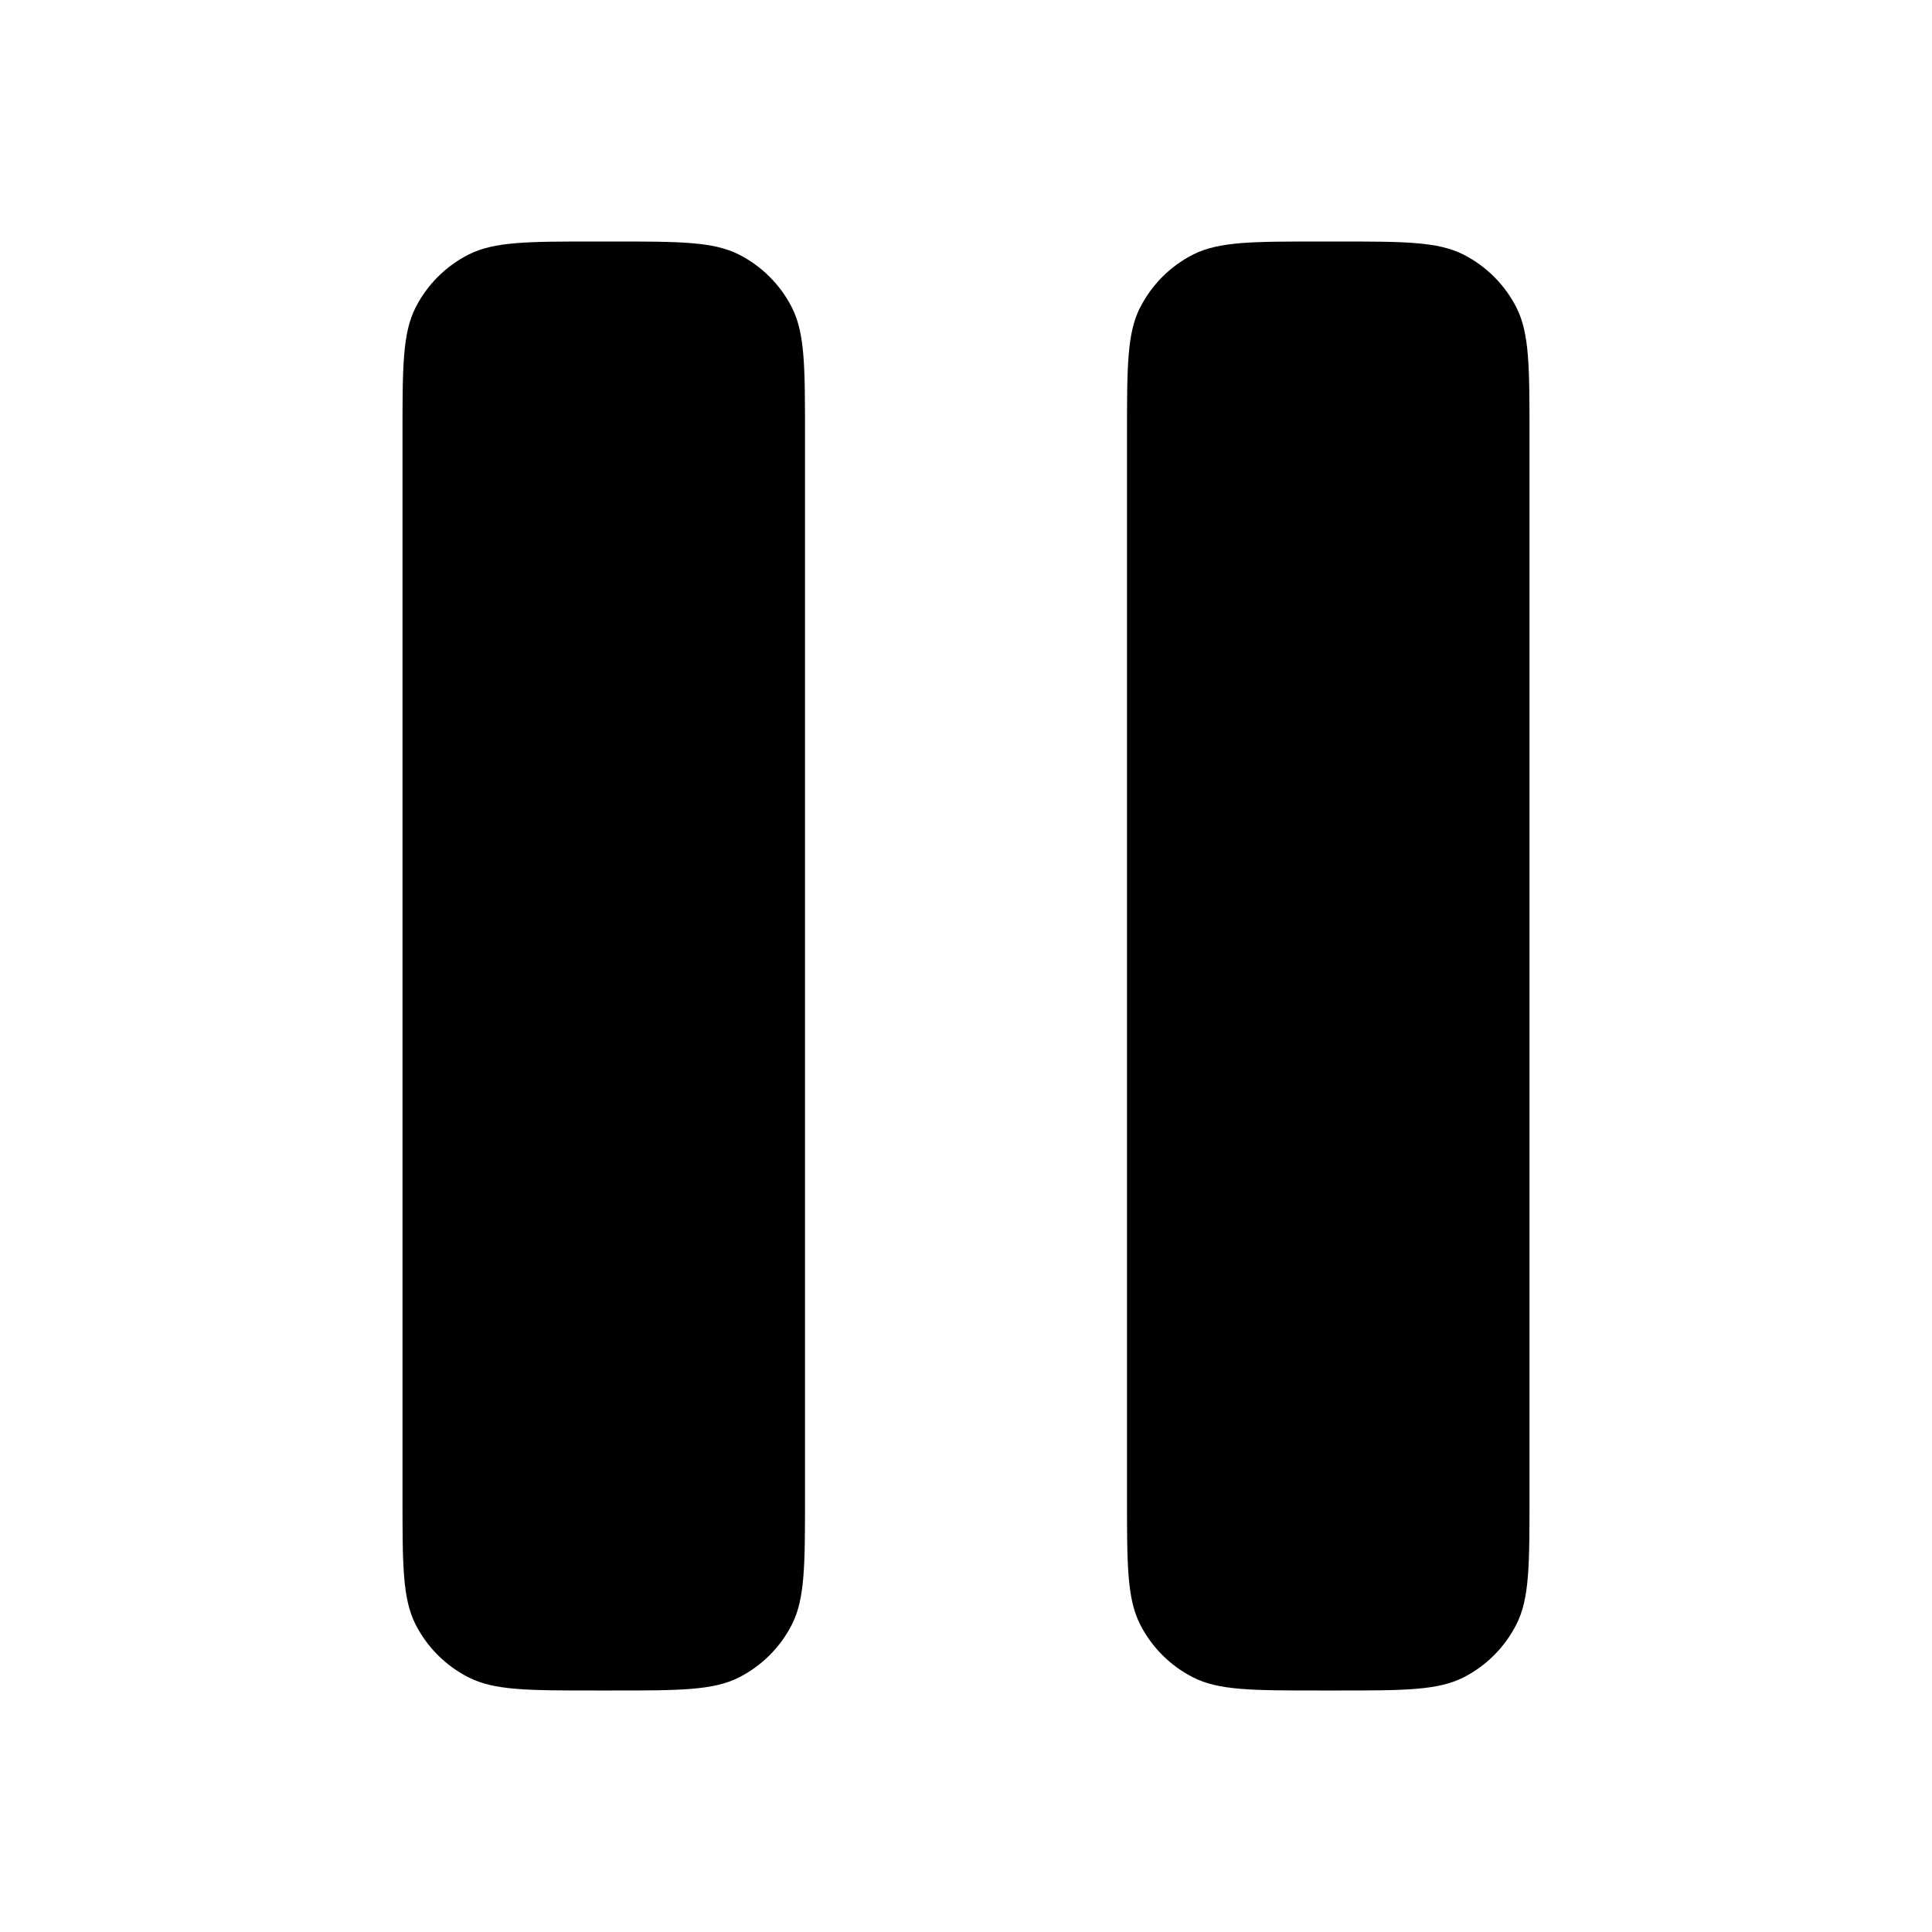
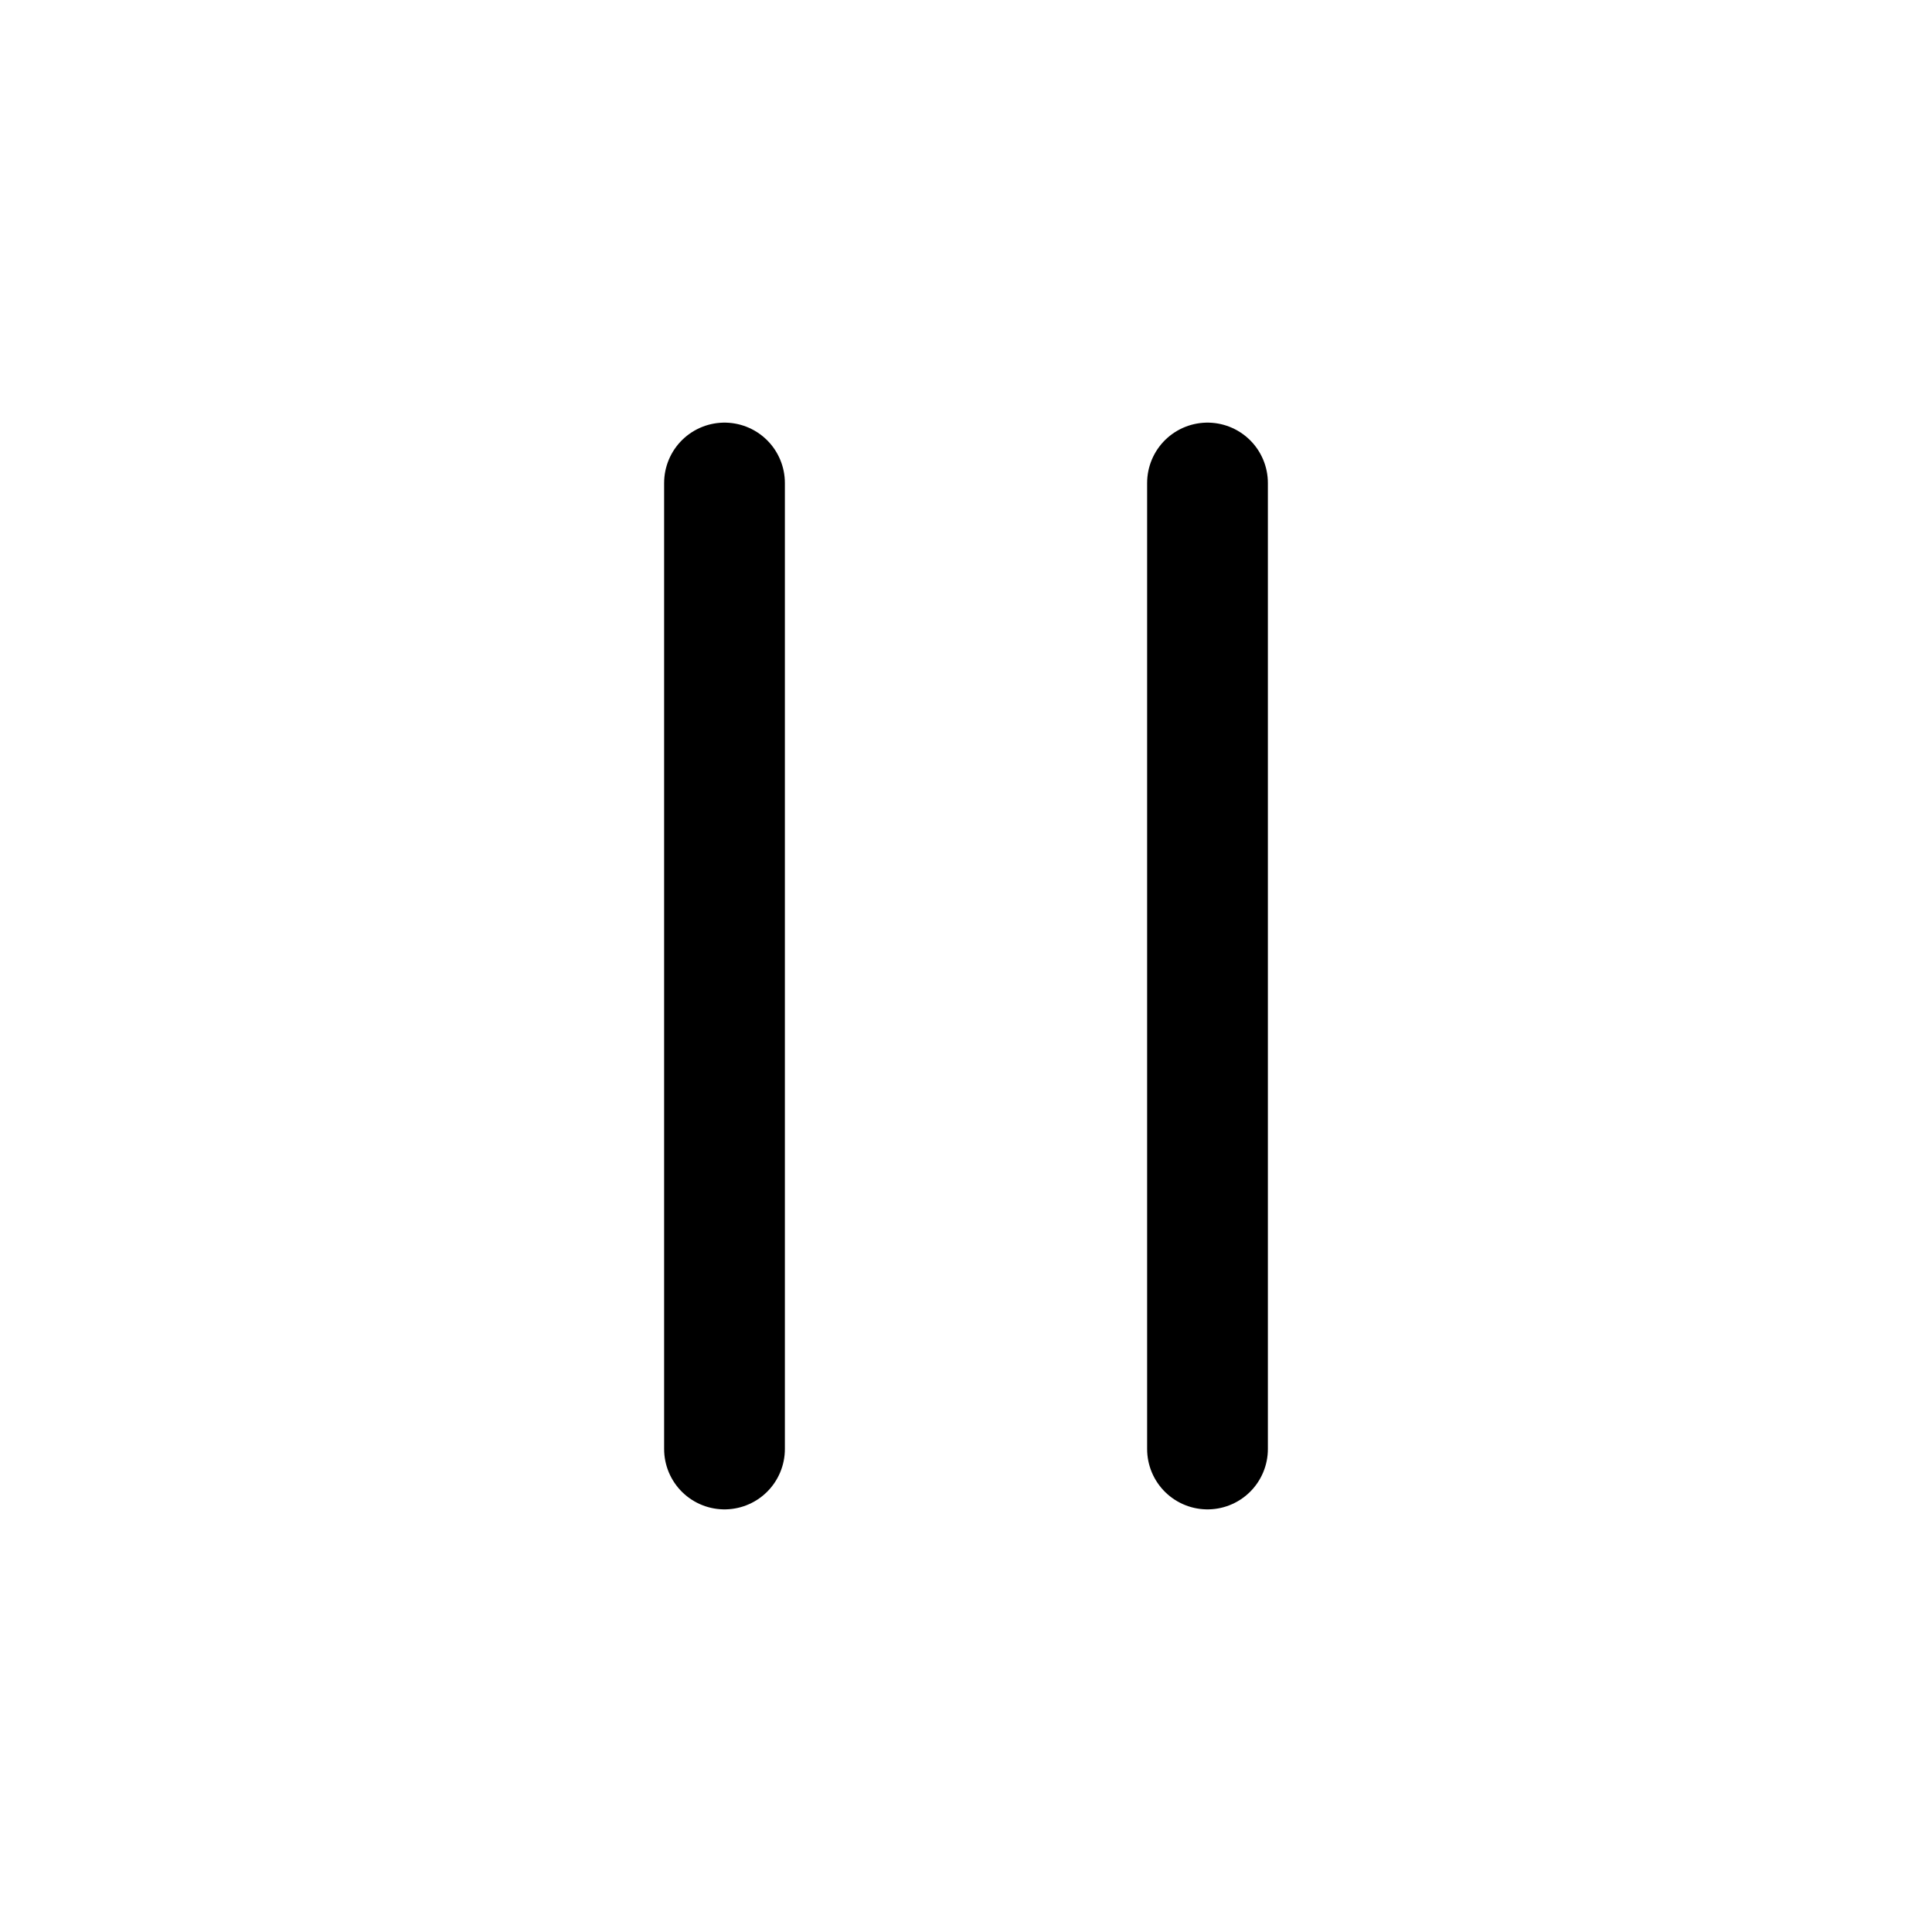
<svg xmlns="http://www.w3.org/2000/svg" width="800" height="800" fill="none" viewBox="0 0 24 24">
-   <path fill="#000" fill-rule="evenodd" d="M5.163 3.819C5 4.139 5 4.559 5 5.4v13.2c0 .84 0 1.26.163 1.581a1.5 1.5 0 0 0 .656.655c.32.164.74.164 1.581.164h.2c.84 0 1.26 0 1.581-.163a1.5 1.5 0 0 0 .656-.656c.163-.32.163-.74.163-1.581V5.4c0-.84 0-1.26-.163-1.581a1.5 1.5 0 0 0-.656-.656C8.861 3 8.441 3 7.6 3h-.2c-.84 0-1.26 0-1.581.163a1.5 1.5 0 0 0-.656.656m9 0C14 4.139 14 4.559 14 5.4v13.2c0 .84 0 1.26.164 1.581a1.5 1.5 0 0 0 .655.655c.32.164.74.164 1.581.164h.2c.84 0 1.26 0 1.581-.163a1.5 1.5 0 0 0 .655-.656c.164-.32.164-.74.164-1.581V5.4c0-.84 0-1.26-.163-1.581a1.5 1.5 0 0 0-.656-.656C17.861 3 17.441 3 16.6 3h-.2c-.84 0-1.26 0-1.581.163a1.5 1.5 0 0 0-.655.656z" clip-rule="evenodd" />
+   <path stroke="#000" stroke-linecap="round" stroke-linejoin="round" stroke-width="1.5" d="M15 6v12M9 6v12" />
</svg>
